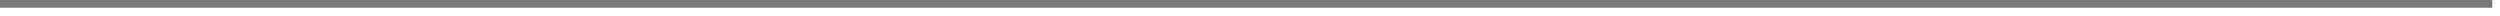
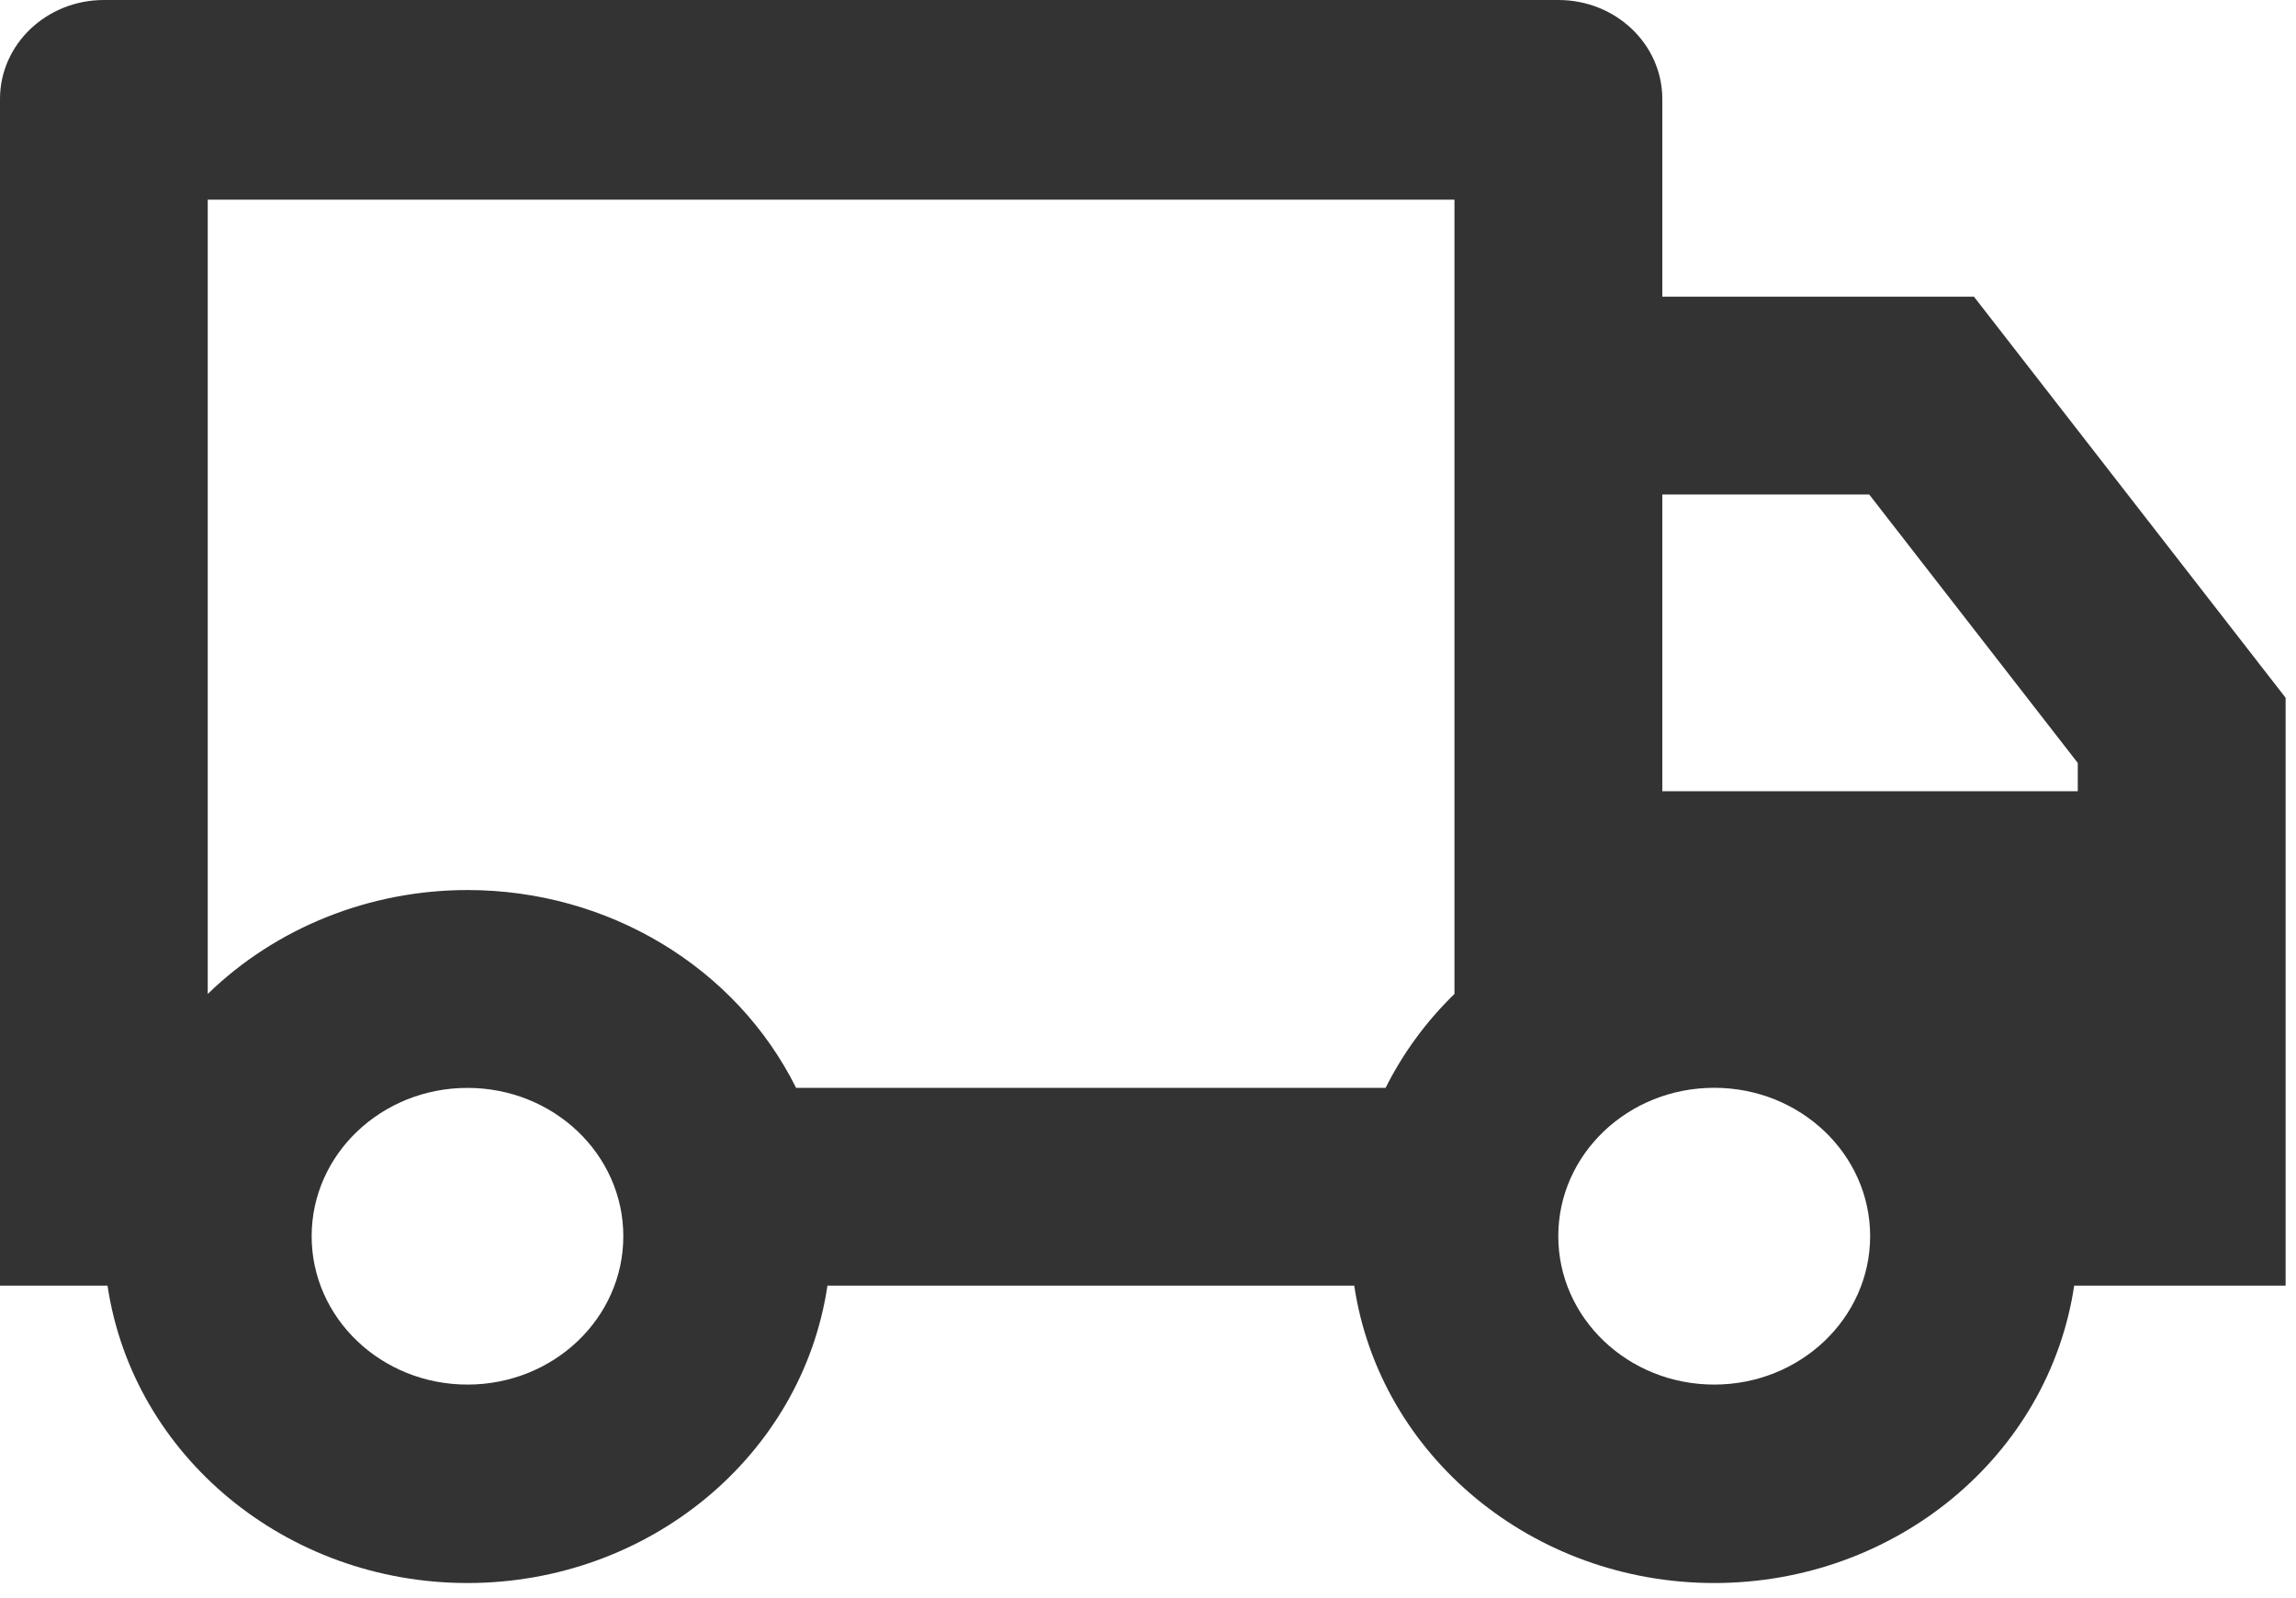
- <svg xmlns="http://www.w3.org/2000/svg" version="1.1" width="323px" height="2px">
-   <g transform="matrix(1 0 0 1 -29 -636 )">
-     <path d="M 29 636.5  L 351 636.5  " stroke-width="1" stroke="#797979" fill="none" />
+ <svg xmlns="http://www.w3.org/2000/svg" version="1.1" width="23px" height="16px">
+   <g transform="matrix(1 0 0 1 -139 -658 )">
+     <path d="M 13.566 12.879  L 8.289 12.879  C 8.034 14.588  6.496 15.858  4.683 15.858  C 2.87 15.858  1.333 14.588  1.077 12.879  L 0 12.879  L 0 0.991  C 0 0.444  0.466 0  1.041 0  L 15.611 0  C 16.186 0  16.652 0.444  16.652 0.991  L 16.652 2.972  L 19.774 2.972  L 22.896 6.99  L 22.896 12.879  L 20.778 12.879  C 20.522 14.588  18.985 15.858  17.172 15.858  C 15.359 15.858  13.822 14.588  13.566 12.879  Z M 14.57 9.957  L 14.57 2  L 2.081 2  L 2.081 9.957  C 2.767 9.291  3.704 8.916  4.684 8.916  C 6.091 8.916  7.372 9.687  7.975 10.898  L 13.88 10.898  C 14.055 10.548  14.289 10.23  14.57 9.957  Z M 16.652 4.954  L 16.652 7.926  L 20.814 7.926  L 20.814 7.643  L 18.725 4.954  L 16.652 4.954  Z M 17.172 13.87  C 18.034 13.87  18.734 13.204  18.734 12.383  C 18.734 11.562  18.034 10.897  17.172 10.897  C 16.309 10.897  15.61 11.562  15.61 12.383  C 15.61 13.204  16.309 13.87  17.172 13.87  Z M 6.244 12.384  C 6.244 11.563  5.545 10.898  4.683 10.898  C 3.821 10.898  3.122 11.563  3.122 12.384  C 3.122 13.205  3.821 13.87  4.683 13.87  C 5.545 13.87  6.244 13.205  6.244 12.384  Z " fill-rule="nonzero" fill="#333333" stroke="none" transform="matrix(1 0 0 1 139 658 )" />
  </g>
</svg>
